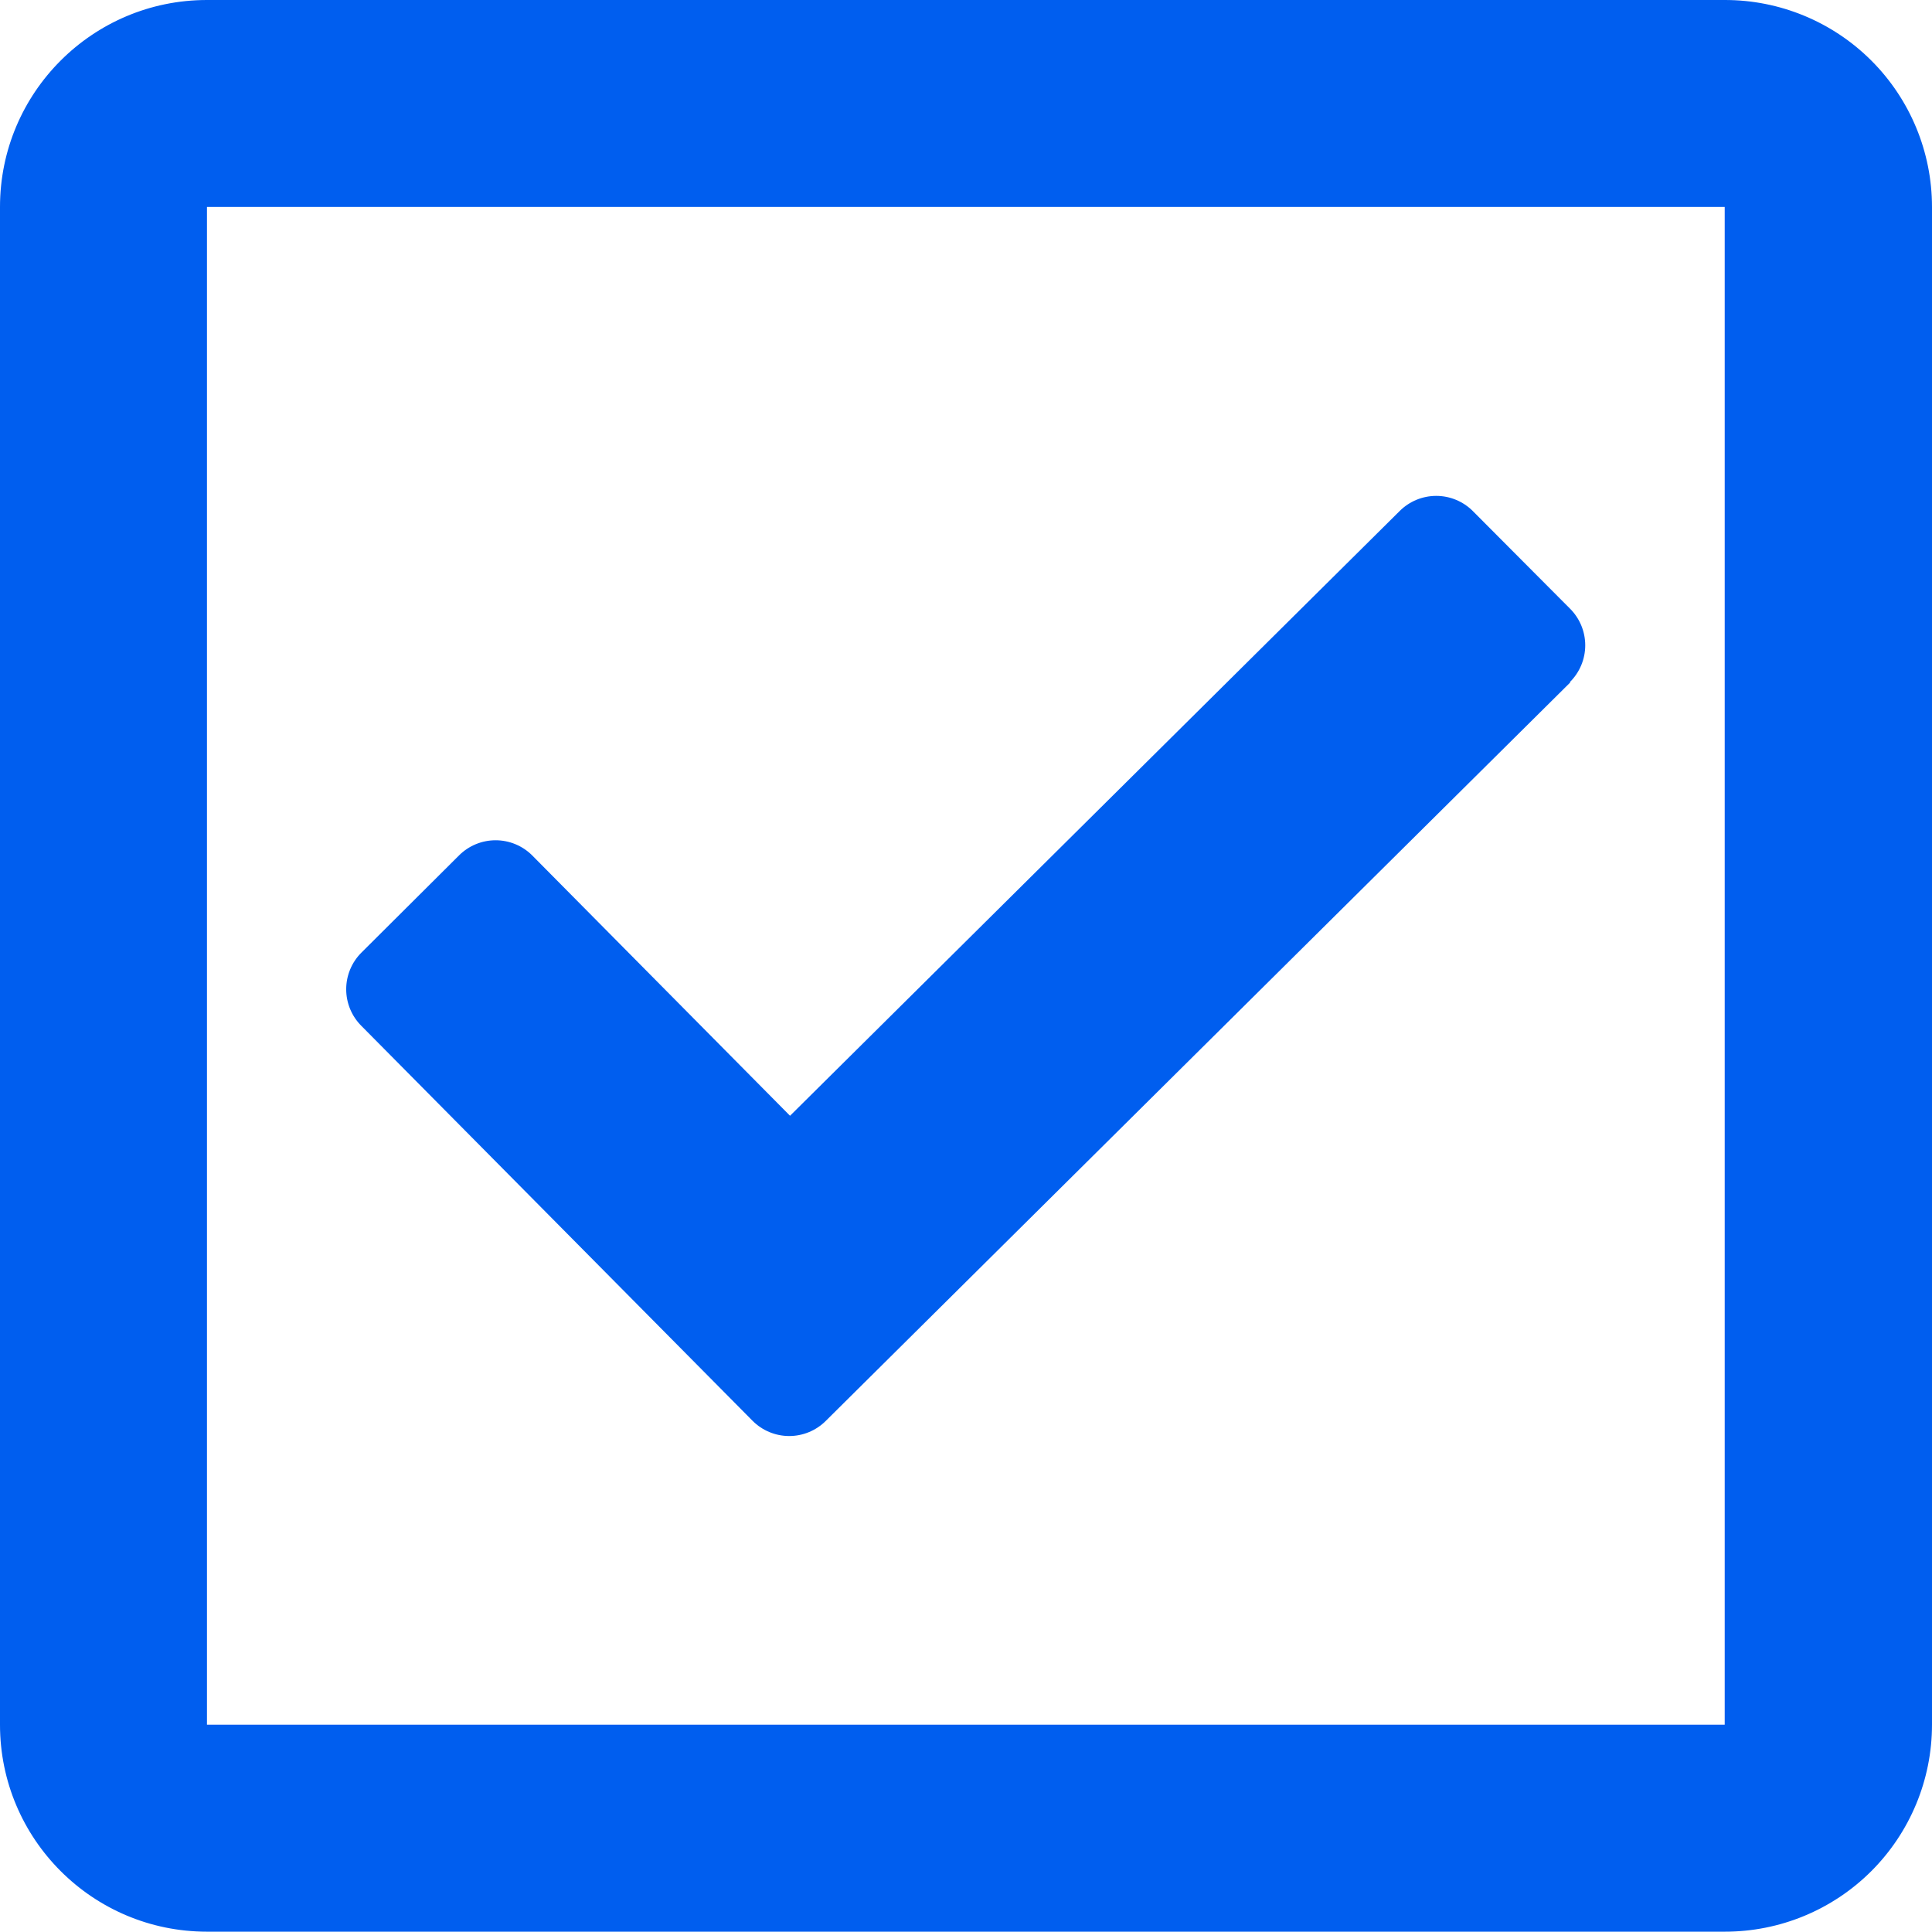
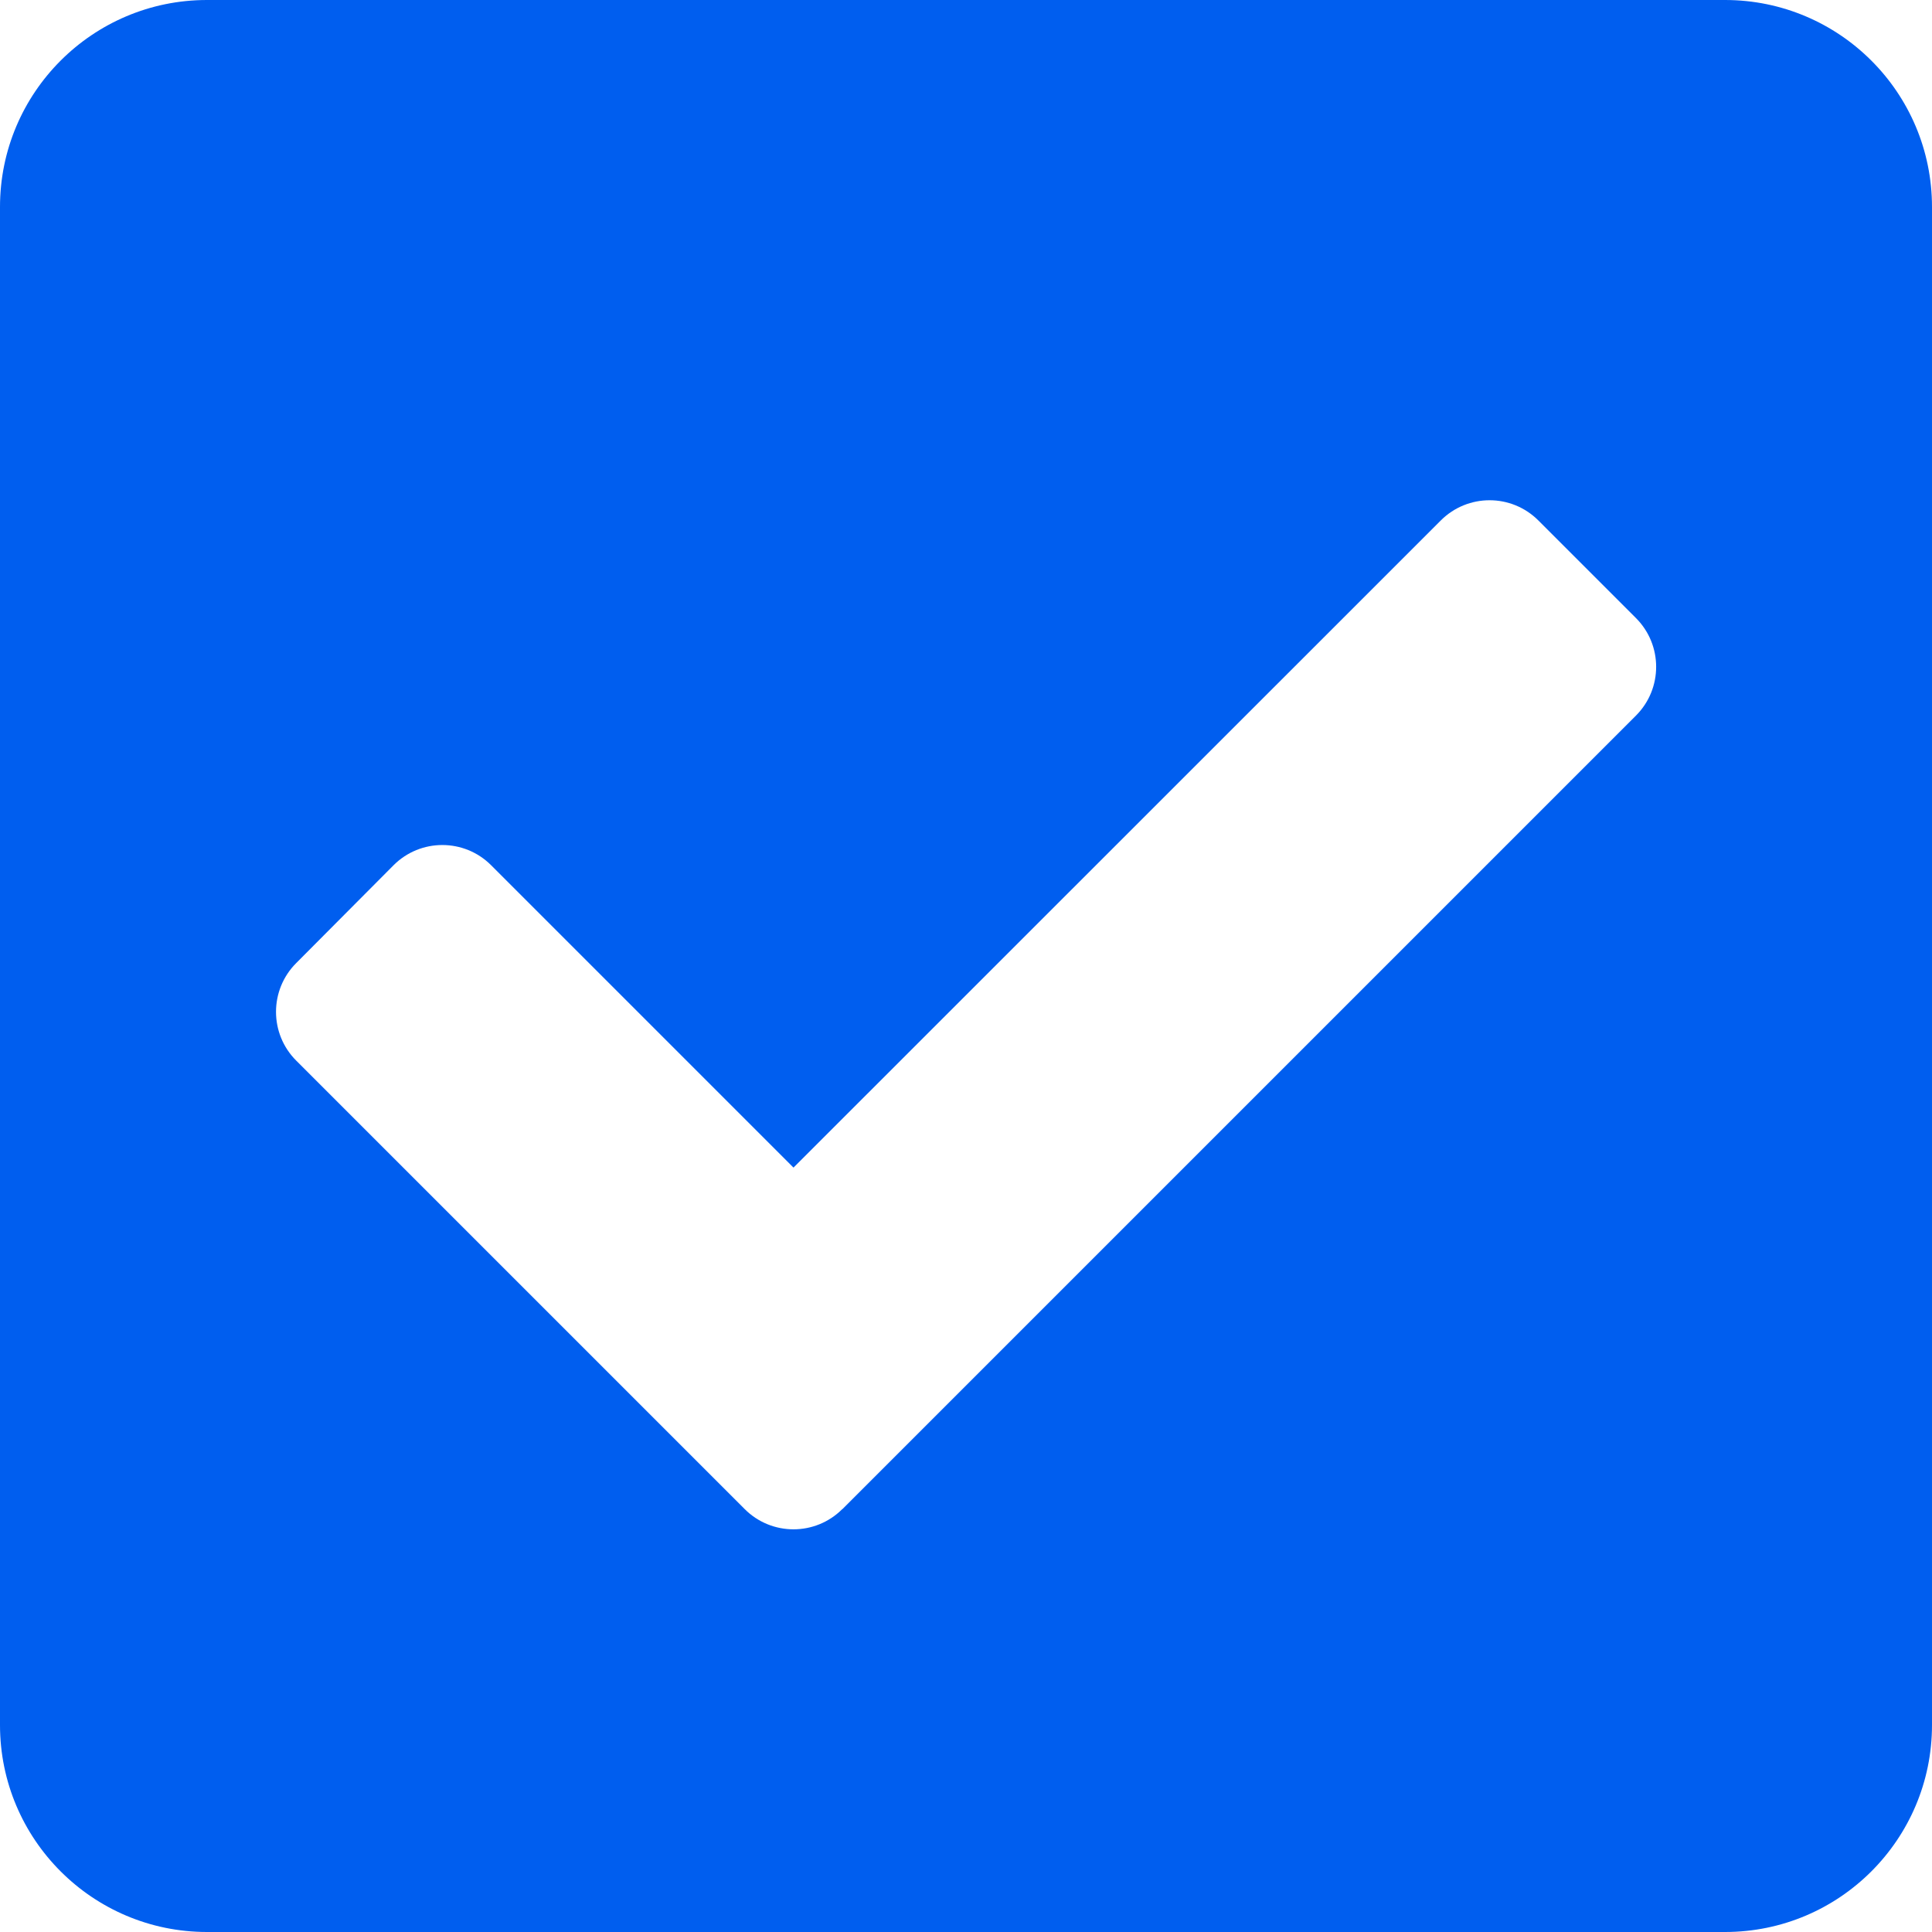
- <svg xmlns="http://www.w3.org/2000/svg" width="23.748" height="23.748" viewBox="0 0 23.748 23.748">
-   <path id="check-square-regular" d="M21.2,32H2.544A2.544,2.544,0,0,0,0,34.544V53.2a2.544,2.544,0,0,0,2.544,2.544H21.2A2.544,2.544,0,0,0,23.748,53.2V34.544A2.544,2.544,0,0,0,21.2,32Zm0,21.2H2.544V34.544H21.2ZM19.3,40.39l-9.149,9.075a.636.636,0,0,1-.9,0L4.442,44.61a.636.636,0,0,1,0-.9l1.2-1.195a.636.636,0,0,1,.9,0l3.169,3.2,7.493-7.433a.636.636,0,0,1,.9,0l1.195,1.2a.636.636,0,0,1,0,.9Z" transform="translate(0 -32)" fill="#005eef" />
+ <svg xmlns="http://www.w3.org/2000/svg" width="23.642" height="23.642" viewBox="0 0 23.642 23.642">
+   <path id="check-square-solid" d="M21.109,55.642H2.533A2.533,2.533,0,0,1,0,53.109V34.533A2.533,2.533,0,0,1,2.533,32H21.109a2.533,2.533,0,0,1,2.533,2.533V53.109A2.533,2.533,0,0,1,21.109,55.642Zm-10.8-5.175,9.71-9.71a.844.844,0,0,0,0-1.194l-1.194-1.194a.844.844,0,0,0-1.194,0L9.71,46.288l-3.7-3.7a.844.844,0,0,0-1.194,0L3.625,43.785a.844.844,0,0,0,0,1.194l5.488,5.488A.844.844,0,0,0,10.307,50.467Z" transform="translate(0 -32)" fill="#005eef" />
</svg>
